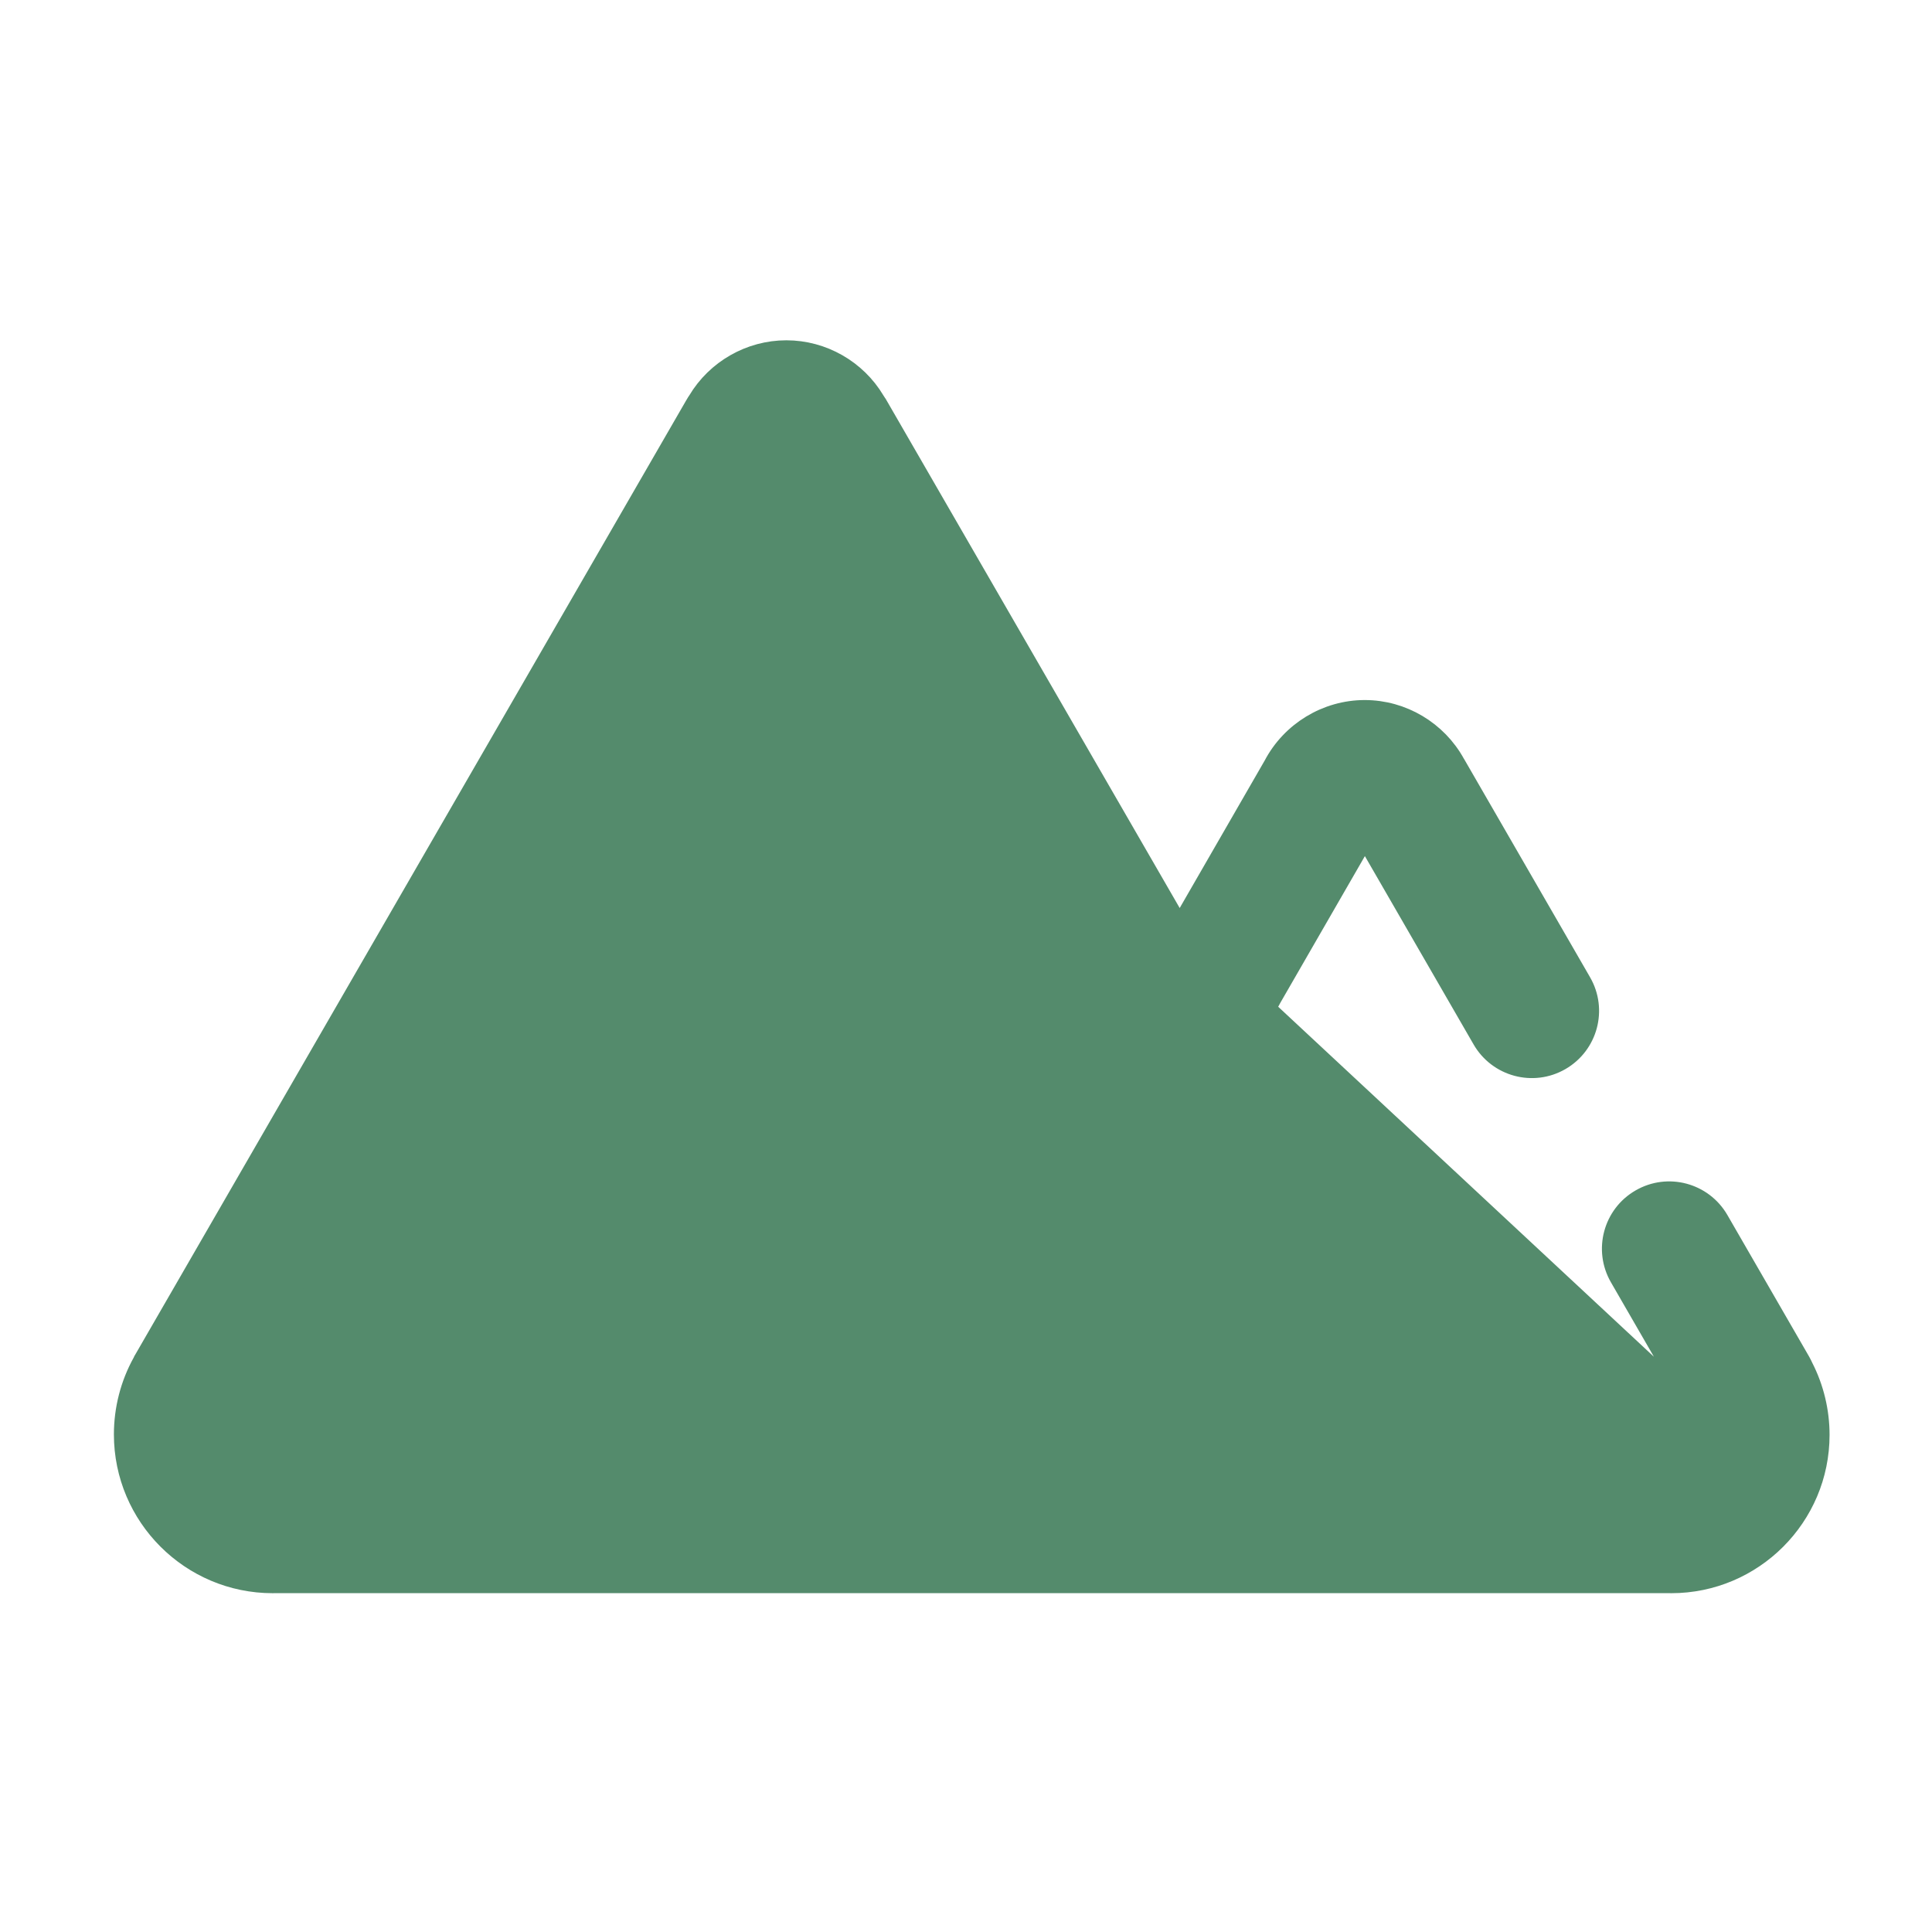
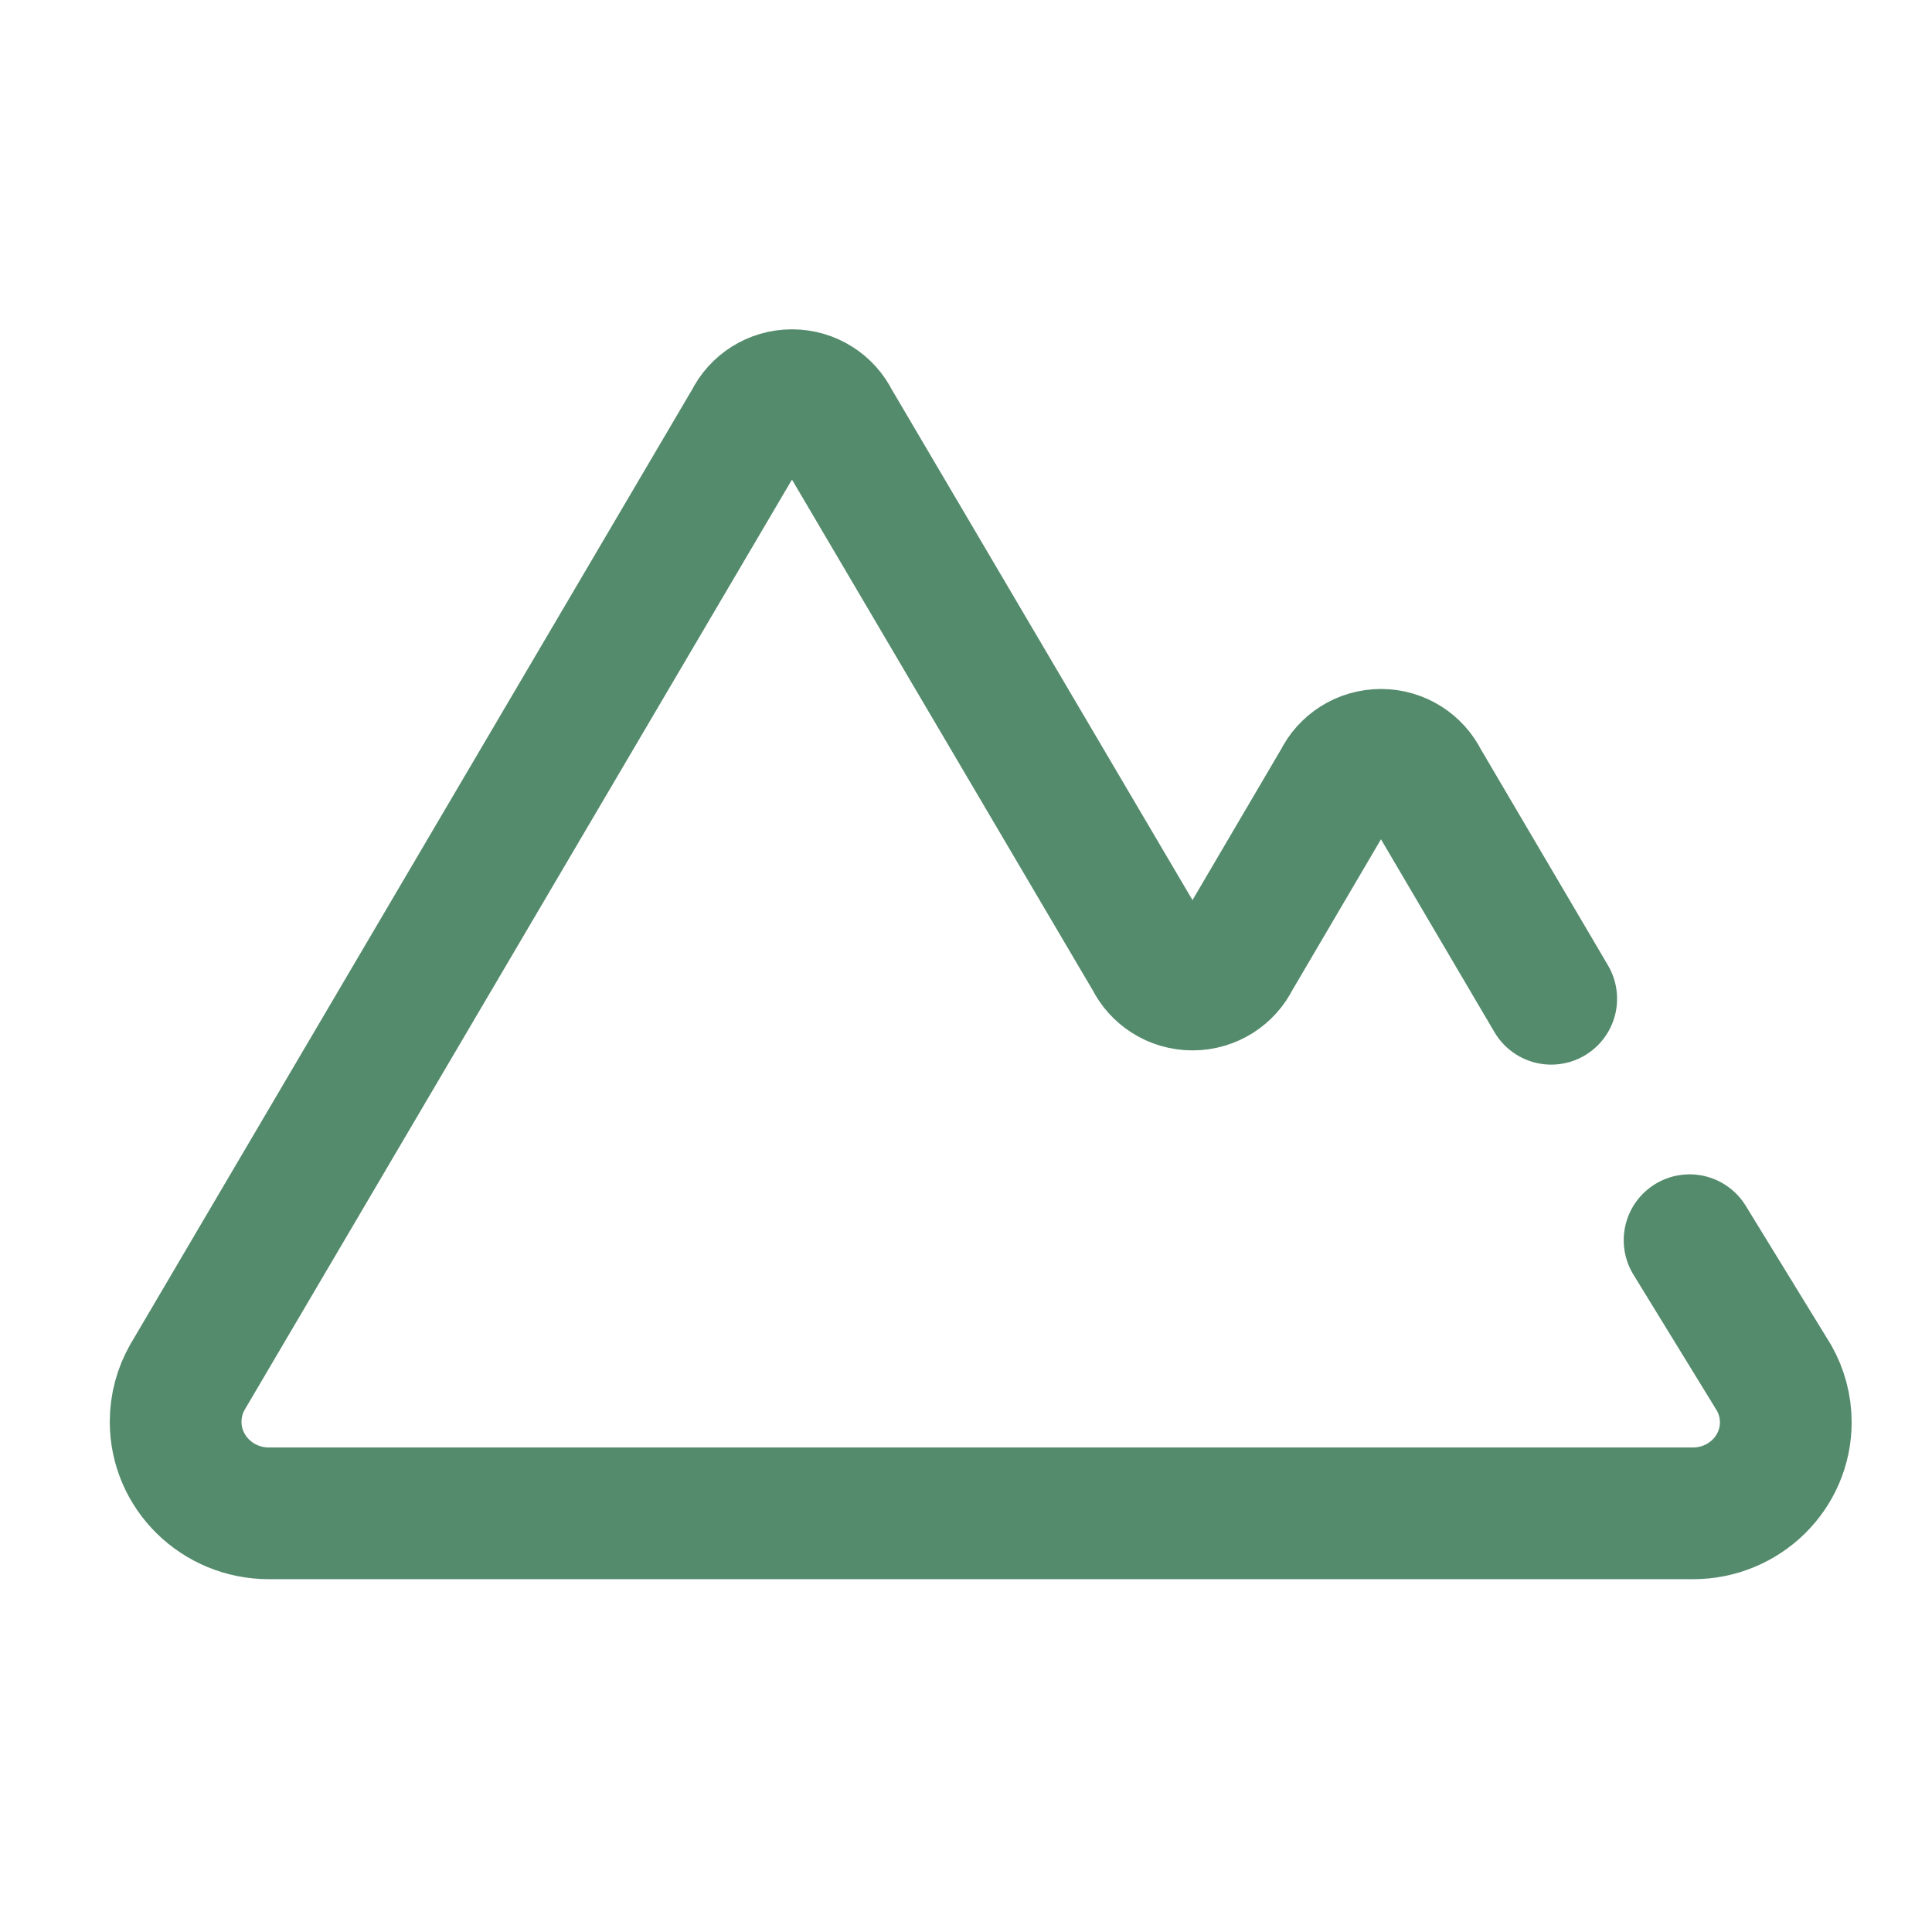
<svg xmlns="http://www.w3.org/2000/svg" width="44" height="44" viewBox="0 0 44 44" fill="none">
-   <path d="M26.867 21.18L29.021 17.442C29.42 16.681 30.219 16.193 31.082 16.193C31.93 16.193 32.716 16.664 33.121 17.402C33.123 17.406 33.126 17.409 33.127 17.412L33.133 17.421L33.136 17.426L33.136 17.426L35.996 22.381L35.996 22.381C36.35 22.994 36.14 23.777 35.527 24.131C34.915 24.485 34.131 24.275 33.777 23.662L31.084 18.997L28.939 22.719C28.544 23.492 27.739 23.988 26.867 23.988C25.997 23.988 25.192 23.492 24.797 22.719L17.909 10.791L5.517 32.257C5.438 32.4 5.406 32.531 5.406 32.667C5.406 33.105 5.758 33.462 6.193 33.471L6.211 33.471L6.211 33.471C6.218 33.471 6.228 33.47 6.237 33.47H38.062H38.064C38.072 33.47 38.084 33.47 38.098 33.471C38.518 33.452 38.855 33.103 38.855 32.679C38.855 32.541 38.822 32.413 38.756 32.294C38.756 32.294 38.756 32.294 38.756 32.294L26.867 21.18ZM26.867 21.18L19.966 9.229L19.965 9.228C19.946 9.196 19.926 9.164 19.904 9.133C19.489 8.438 18.728 8 17.909 8C17.088 8 16.325 8.44 15.91 9.138C15.891 9.166 15.87 9.197 15.851 9.23C15.851 9.231 15.851 9.231 15.851 9.231L3.305 30.961C3.305 30.961 3.305 30.961 3.305 30.962C3.297 30.975 3.289 30.989 3.284 30.999L3.281 31.003L3.281 31.003L3.278 31.01L3.265 31.036C2.989 31.533 2.844 32.097 2.844 32.667C2.844 34.524 4.354 36.034 6.211 36.034C6.222 36.034 6.242 36.034 6.261 36.033H38.008C38.026 36.034 38.044 36.034 38.062 36.034C39.912 36.034 41.417 34.529 41.417 32.679C41.417 32.147 41.291 31.621 41.05 31.15C41.03 31.105 41.008 31.061 40.984 31.019C40.984 31.019 40.984 31.019 40.984 31.019L39.124 27.797C38.77 27.184 37.987 26.973 37.374 27.328C36.761 27.681 36.551 28.465 36.904 29.078L36.904 29.078L38.717 32.219L26.867 21.18Z" fill="#548B6C" stroke="#548B6C" stroke-width="0.5" />
+   <path d="M35.328 22.746L32.409 17.785C32.238 17.434 31.873 17.191 31.45 17.191C31.028 17.191 30.663 17.434 30.492 17.785L28.117 21.828C27.946 22.18 27.581 22.422 27.159 22.422C26.736 22.422 26.371 22.179 26.2 21.828L18.995 9.594C18.824 9.243 18.459 9 18.037 9C17.614 9 17.249 9.243 17.078 9.594L4.267 31.367C4.097 31.667 4 32.013 4 32.38C4 33.532 4.951 34.465 6.123 34.465H38.558C39.724 34.465 40.67 33.537 40.67 32.392C40.67 32.026 40.573 31.682 40.405 31.384L38.479 28.245" stroke="#548B6C" stroke-width="3" stroke-miterlimit="10" stroke-linecap="round" stroke-linejoin="round" />
</svg>
